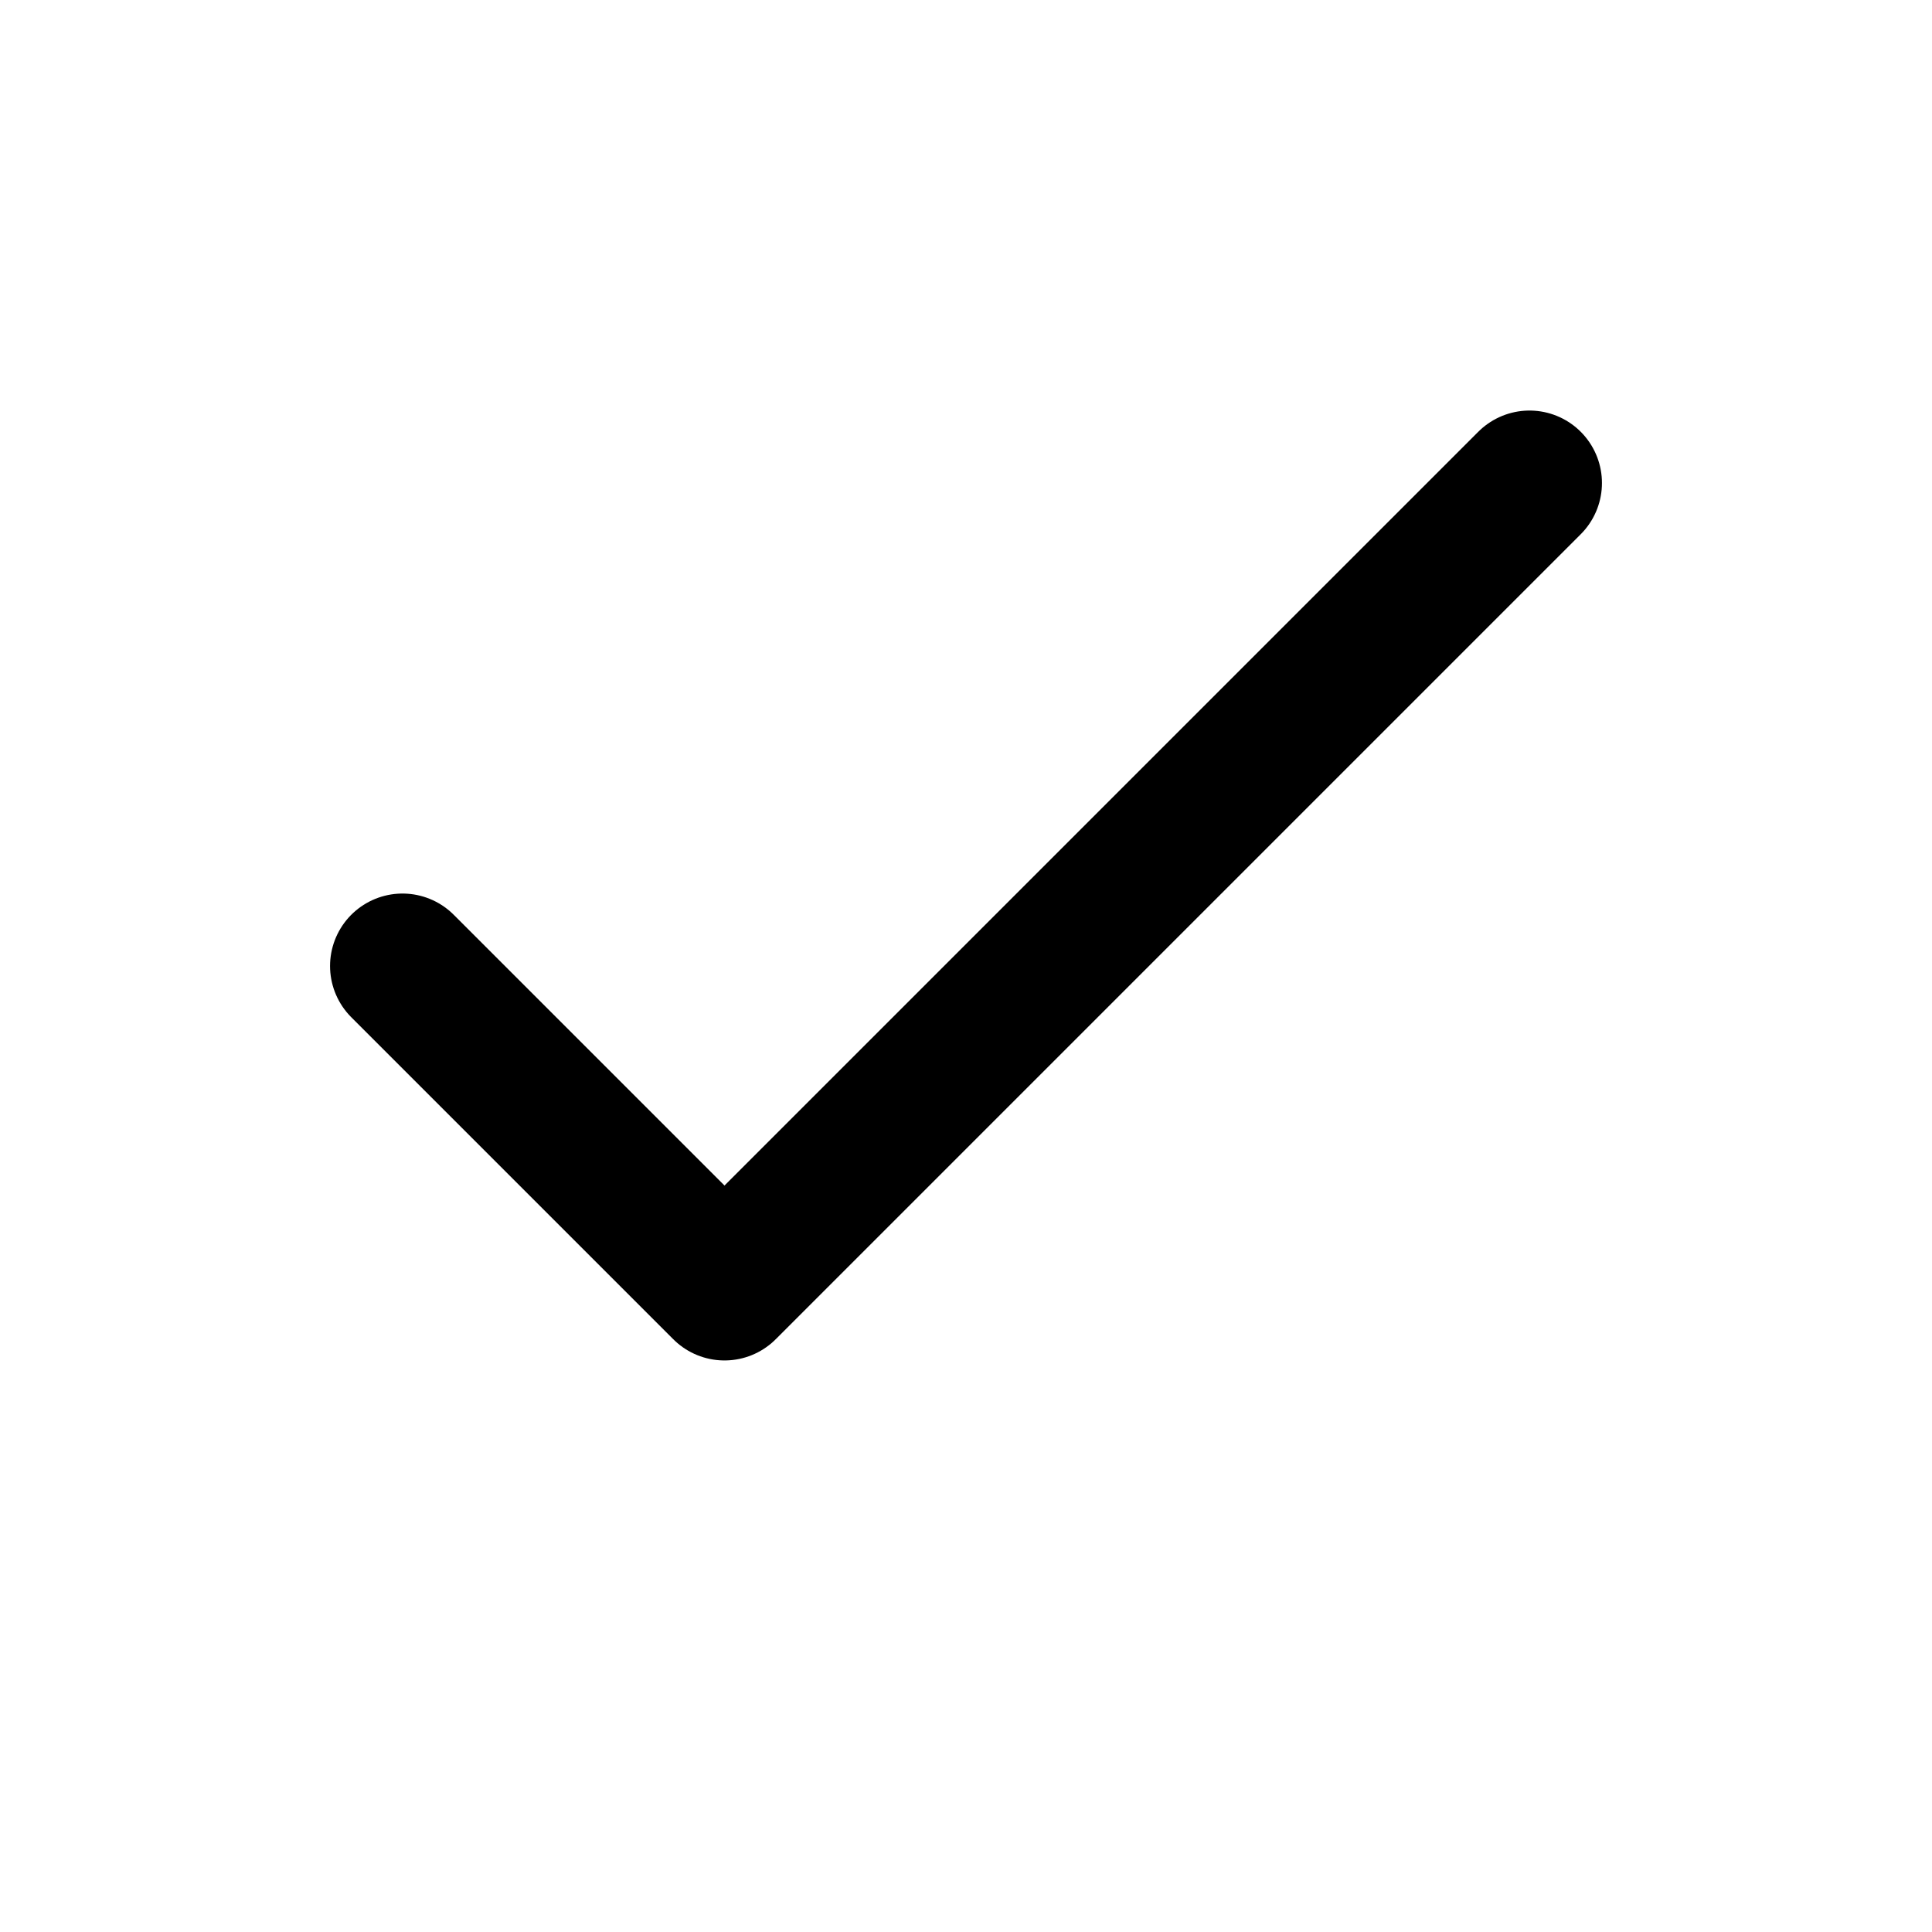
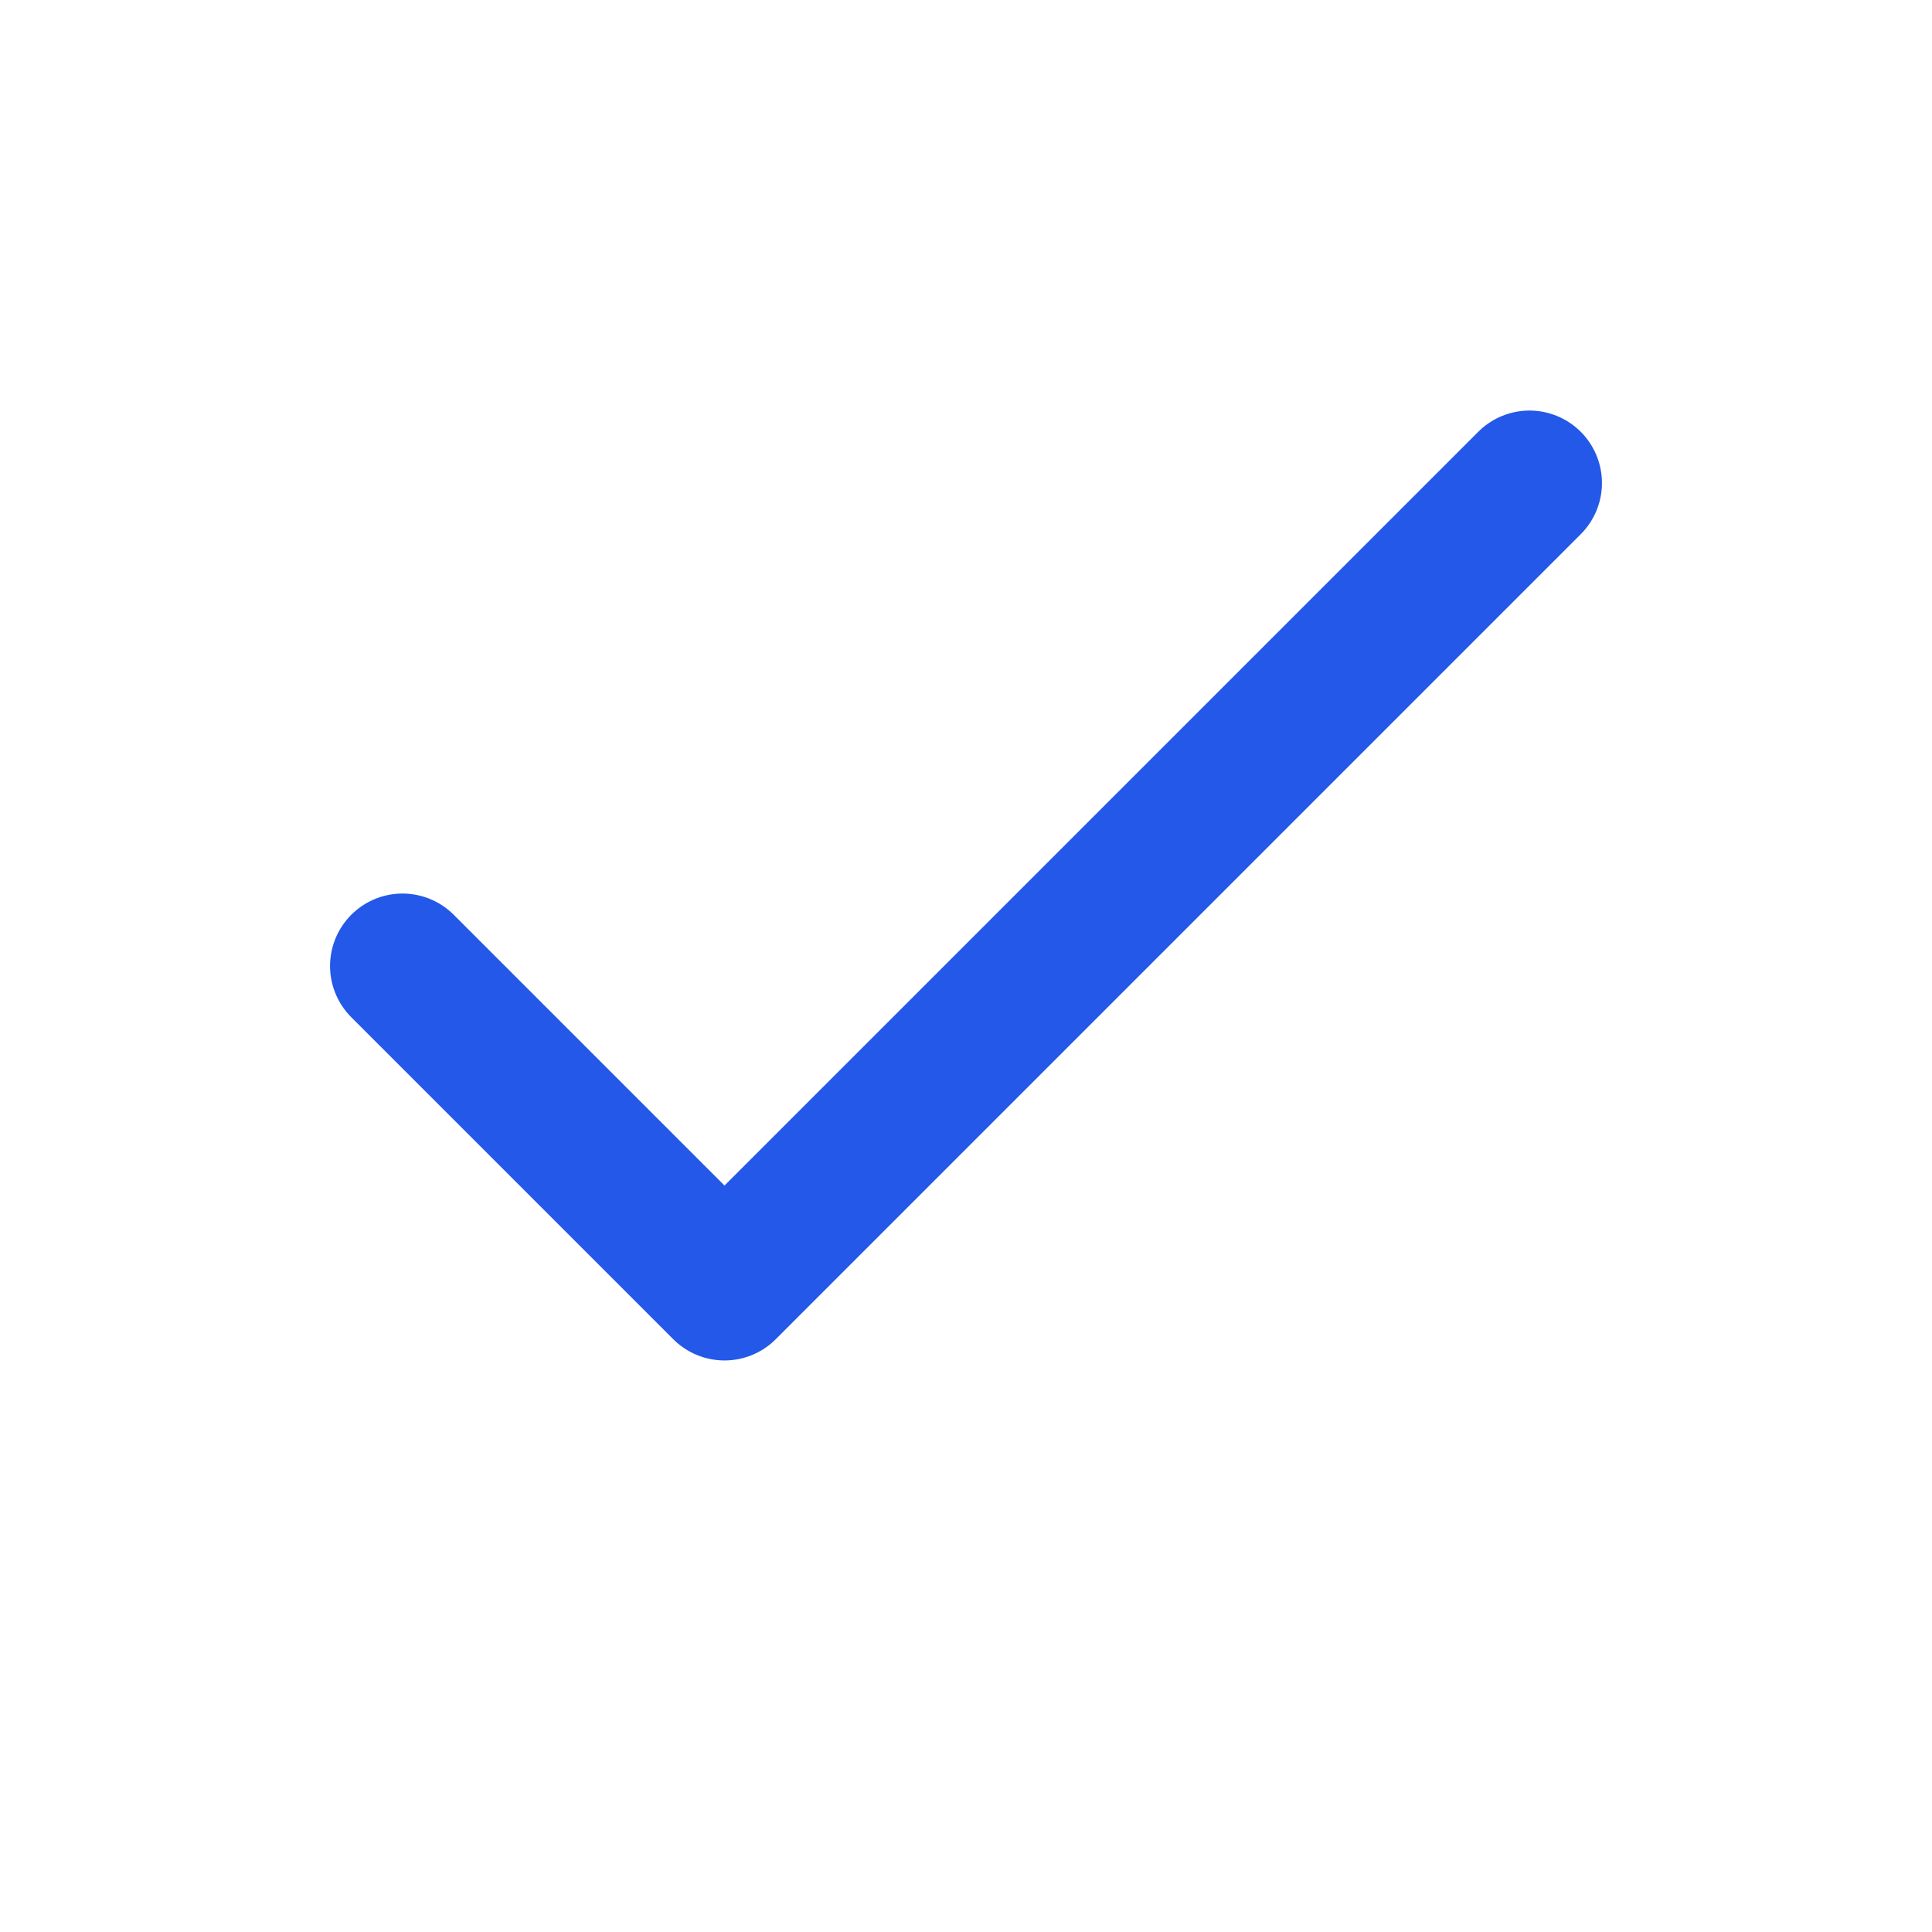
- <svg width="24" height="24" viewBox="0 0 24 24" fill="none" stroke="currentColor" stroke-width="1.8" stroke-linecap="round" stroke-linejoin="round" class="shift-icon " aria-hidden="true">
+ <svg xmlns="http://www.w3.org/2000/svg" color="#2458e8" width="24" height="24" viewBox="0 0 24 24" fill="none" stroke="currentColor" stroke-width="1.8" stroke-linecap="round" stroke-linejoin="round" class="shift-icon " aria-hidden="true">
  <path d="m5 12 4 4L19 6" />
</svg>
